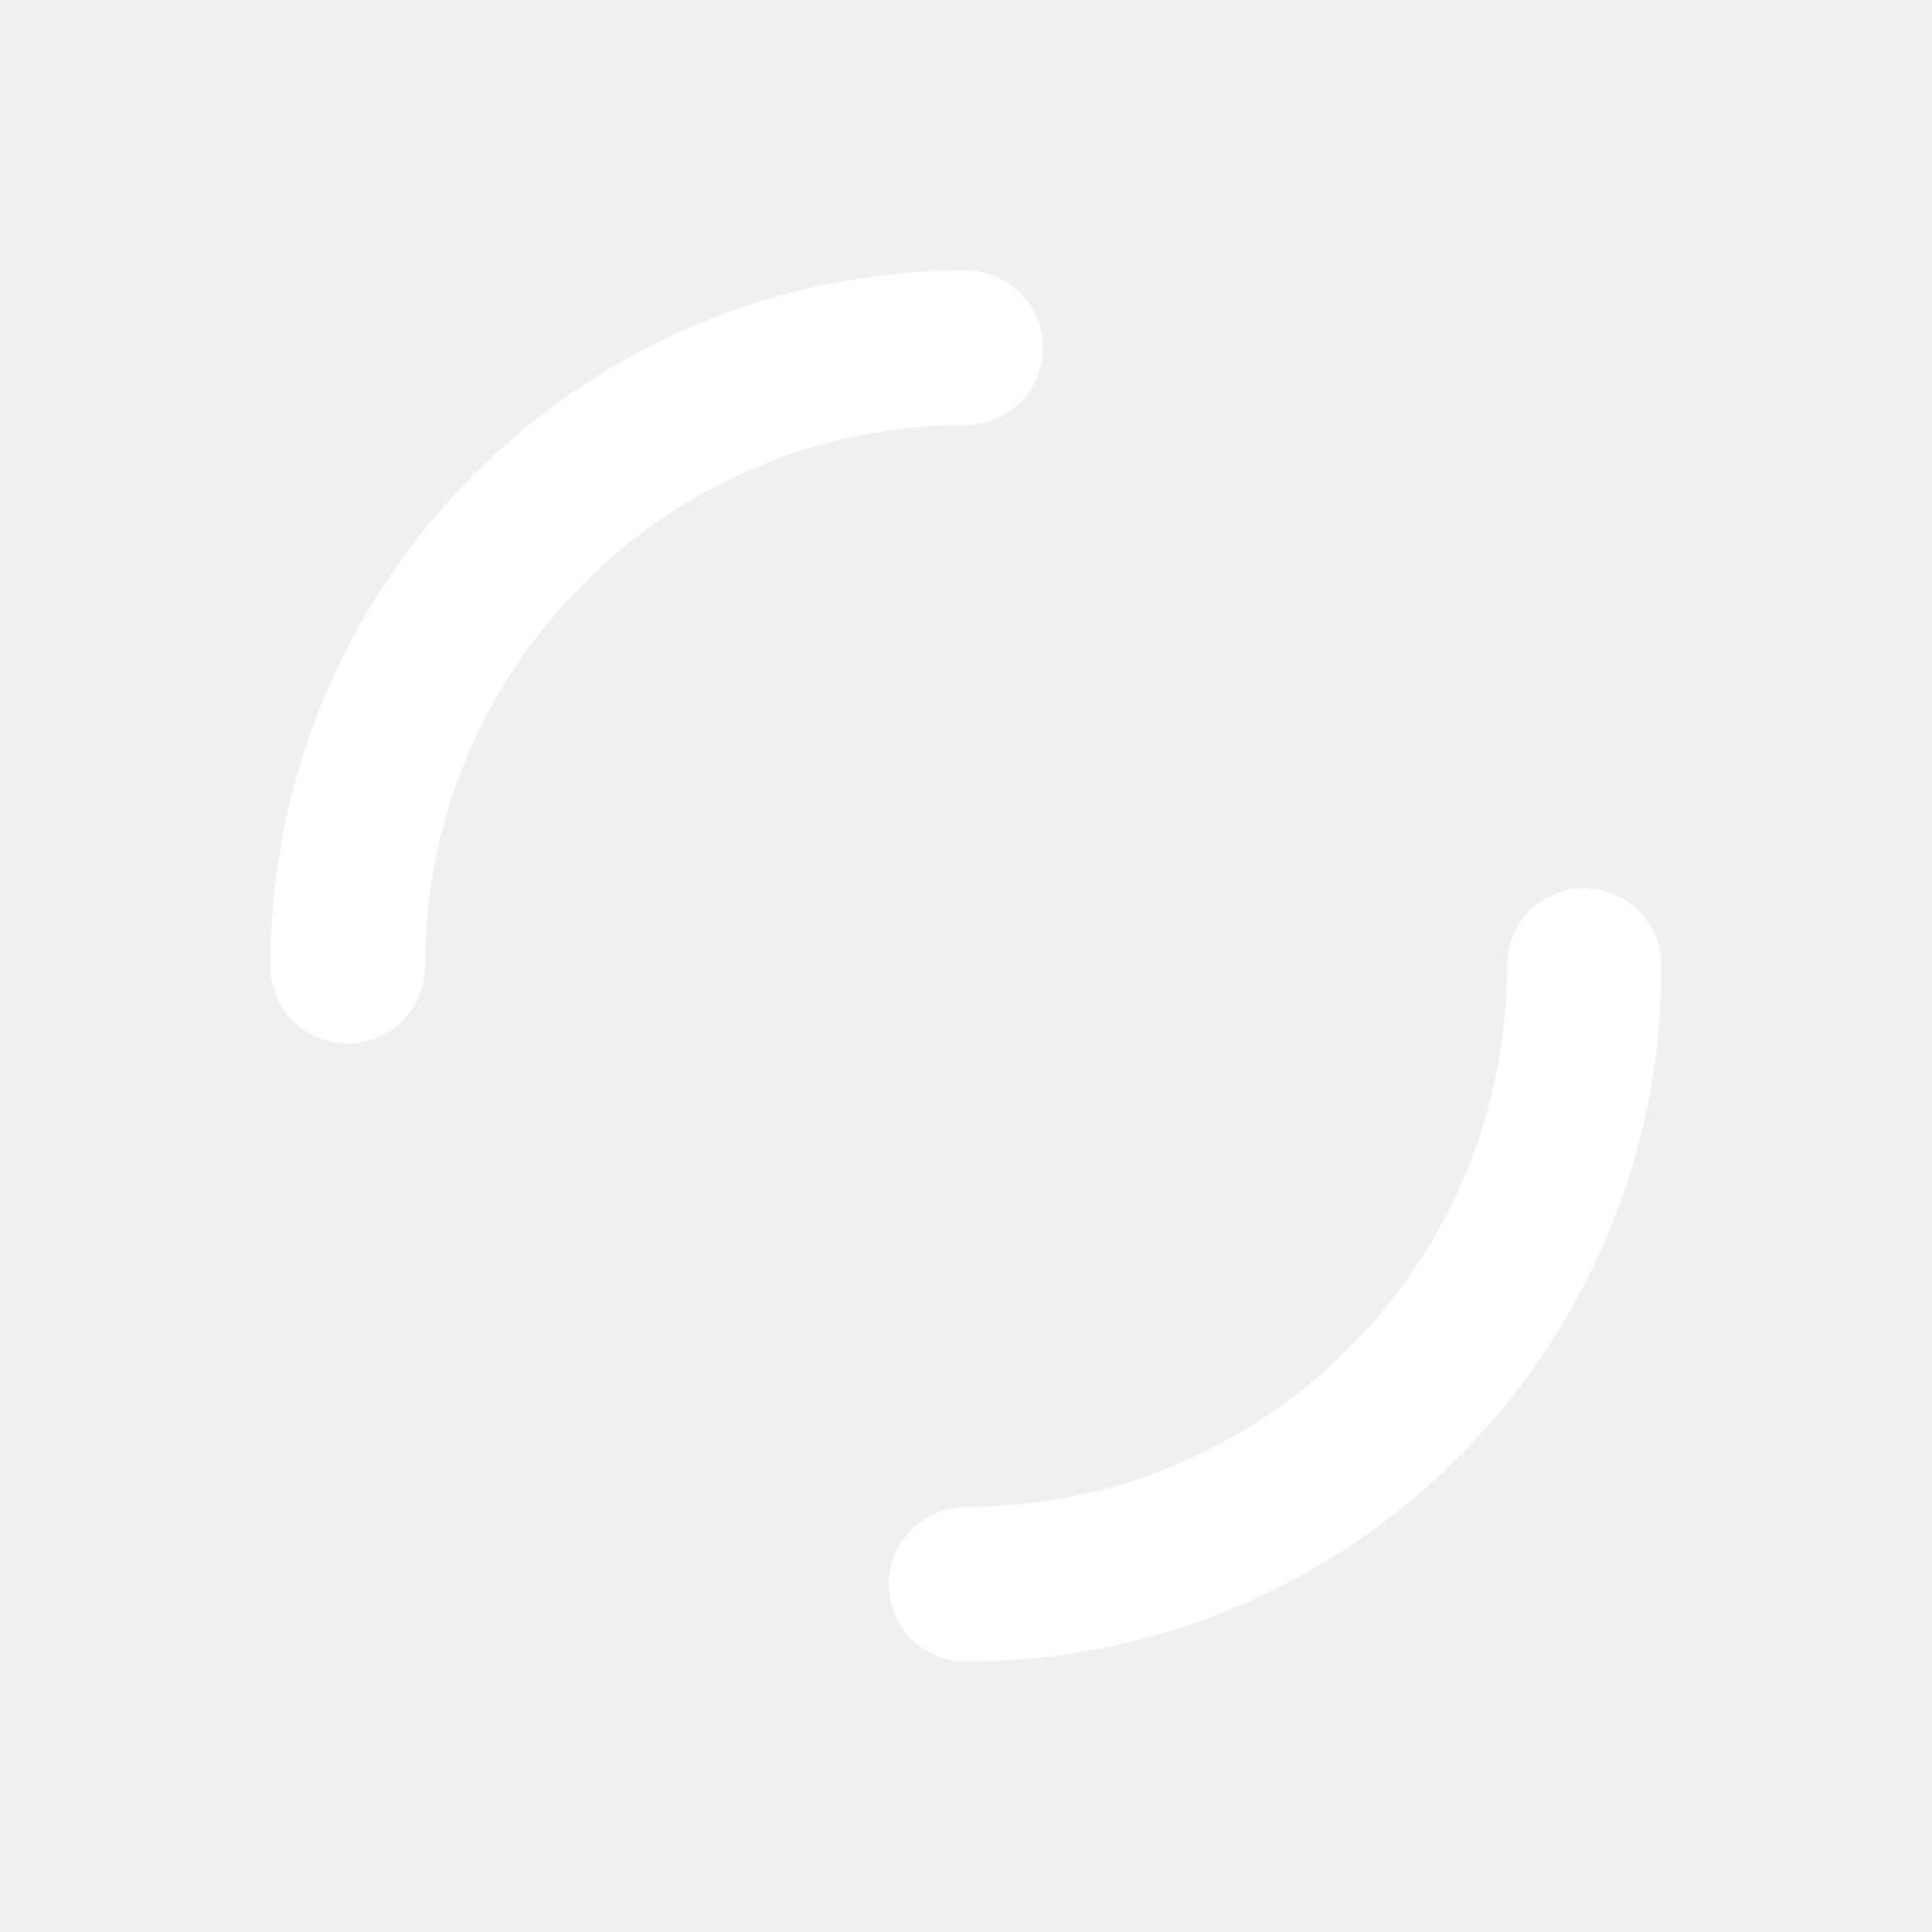
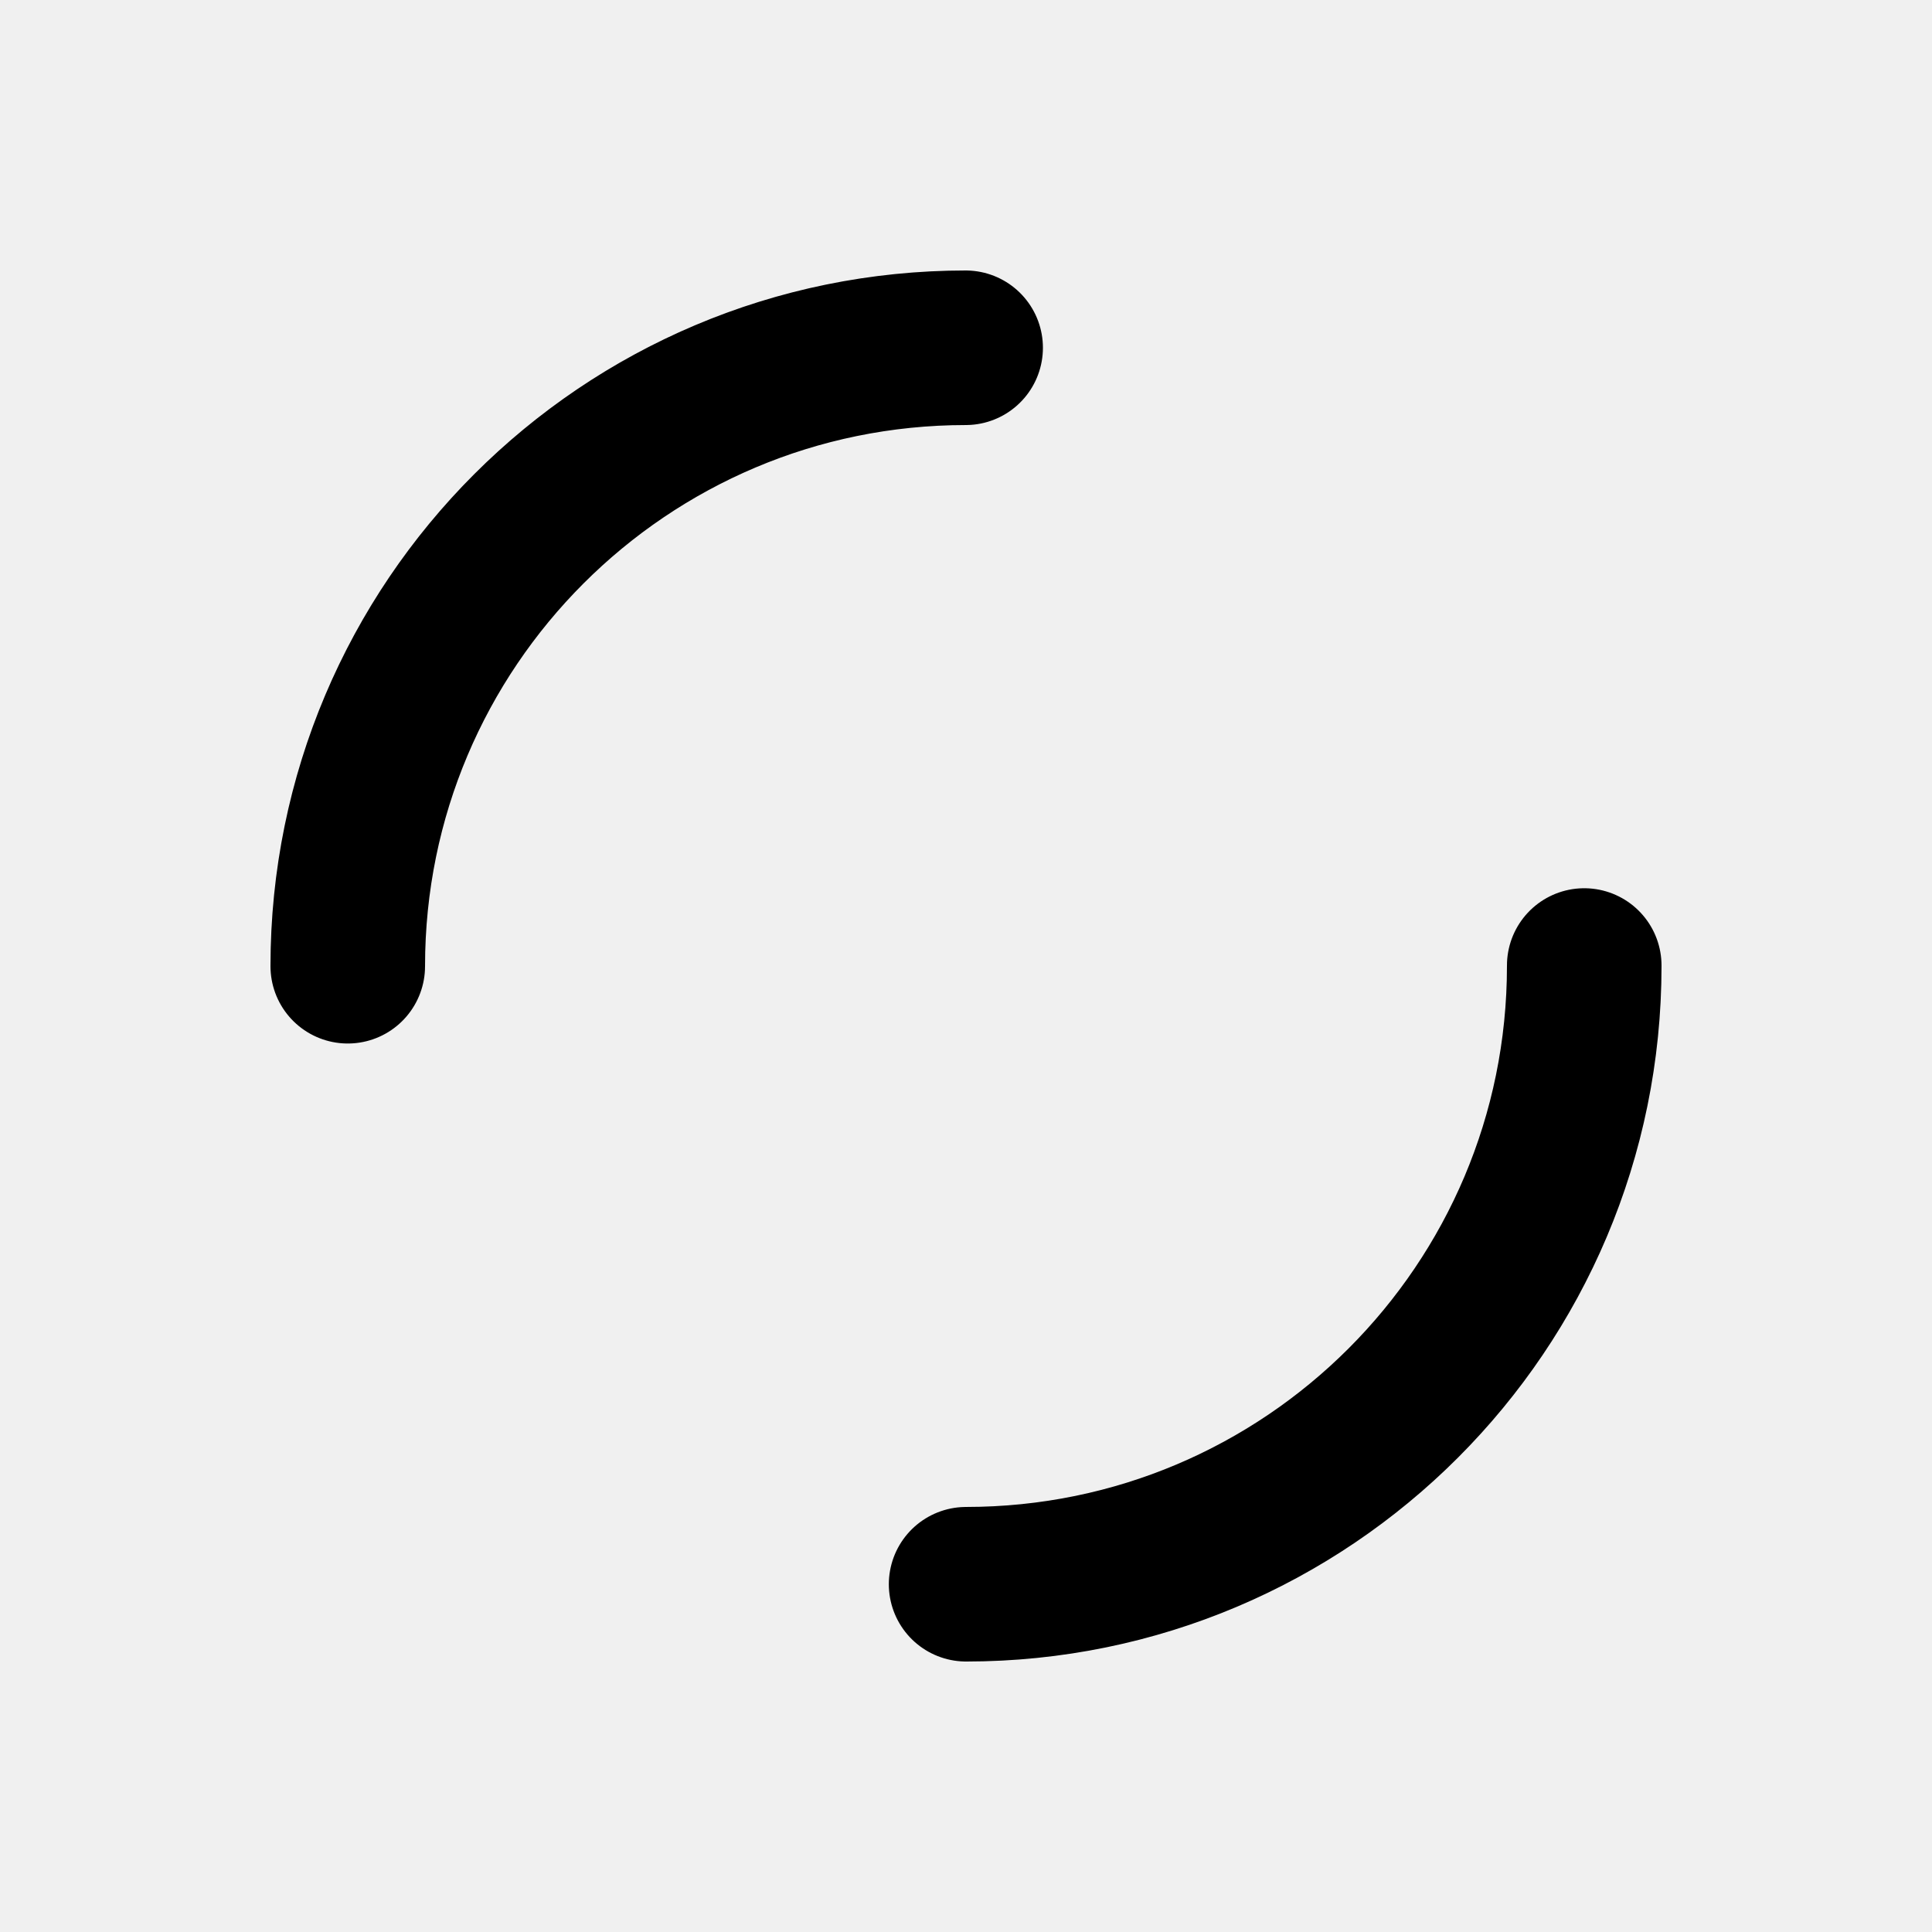
<svg xmlns="http://www.w3.org/2000/svg" style="margin: auto; display: block; shape-rendering: auto;" width="200px" height="200px" viewBox="0 0 100 100" preserveAspectRatio="xMidYMid">
-   <circle cx="50" cy="50" r="32" stroke-width="8" stroke="#ffffff" stroke-dasharray="50.265 50.265" fill="none" stroke-linecap="round">
+   <circle cx="50" cy="50" r="32" stroke-width="8" stroke="#000000" stroke-dasharray="50.265 50.265" fill="none" stroke-linecap="round">
    <animateTransform attributeName="transform" type="rotate" repeatCount="indefinite" dur="1s" keyTimes="0;1" values="0 50 50;360 50 50" />
  </circle>
</svg>
